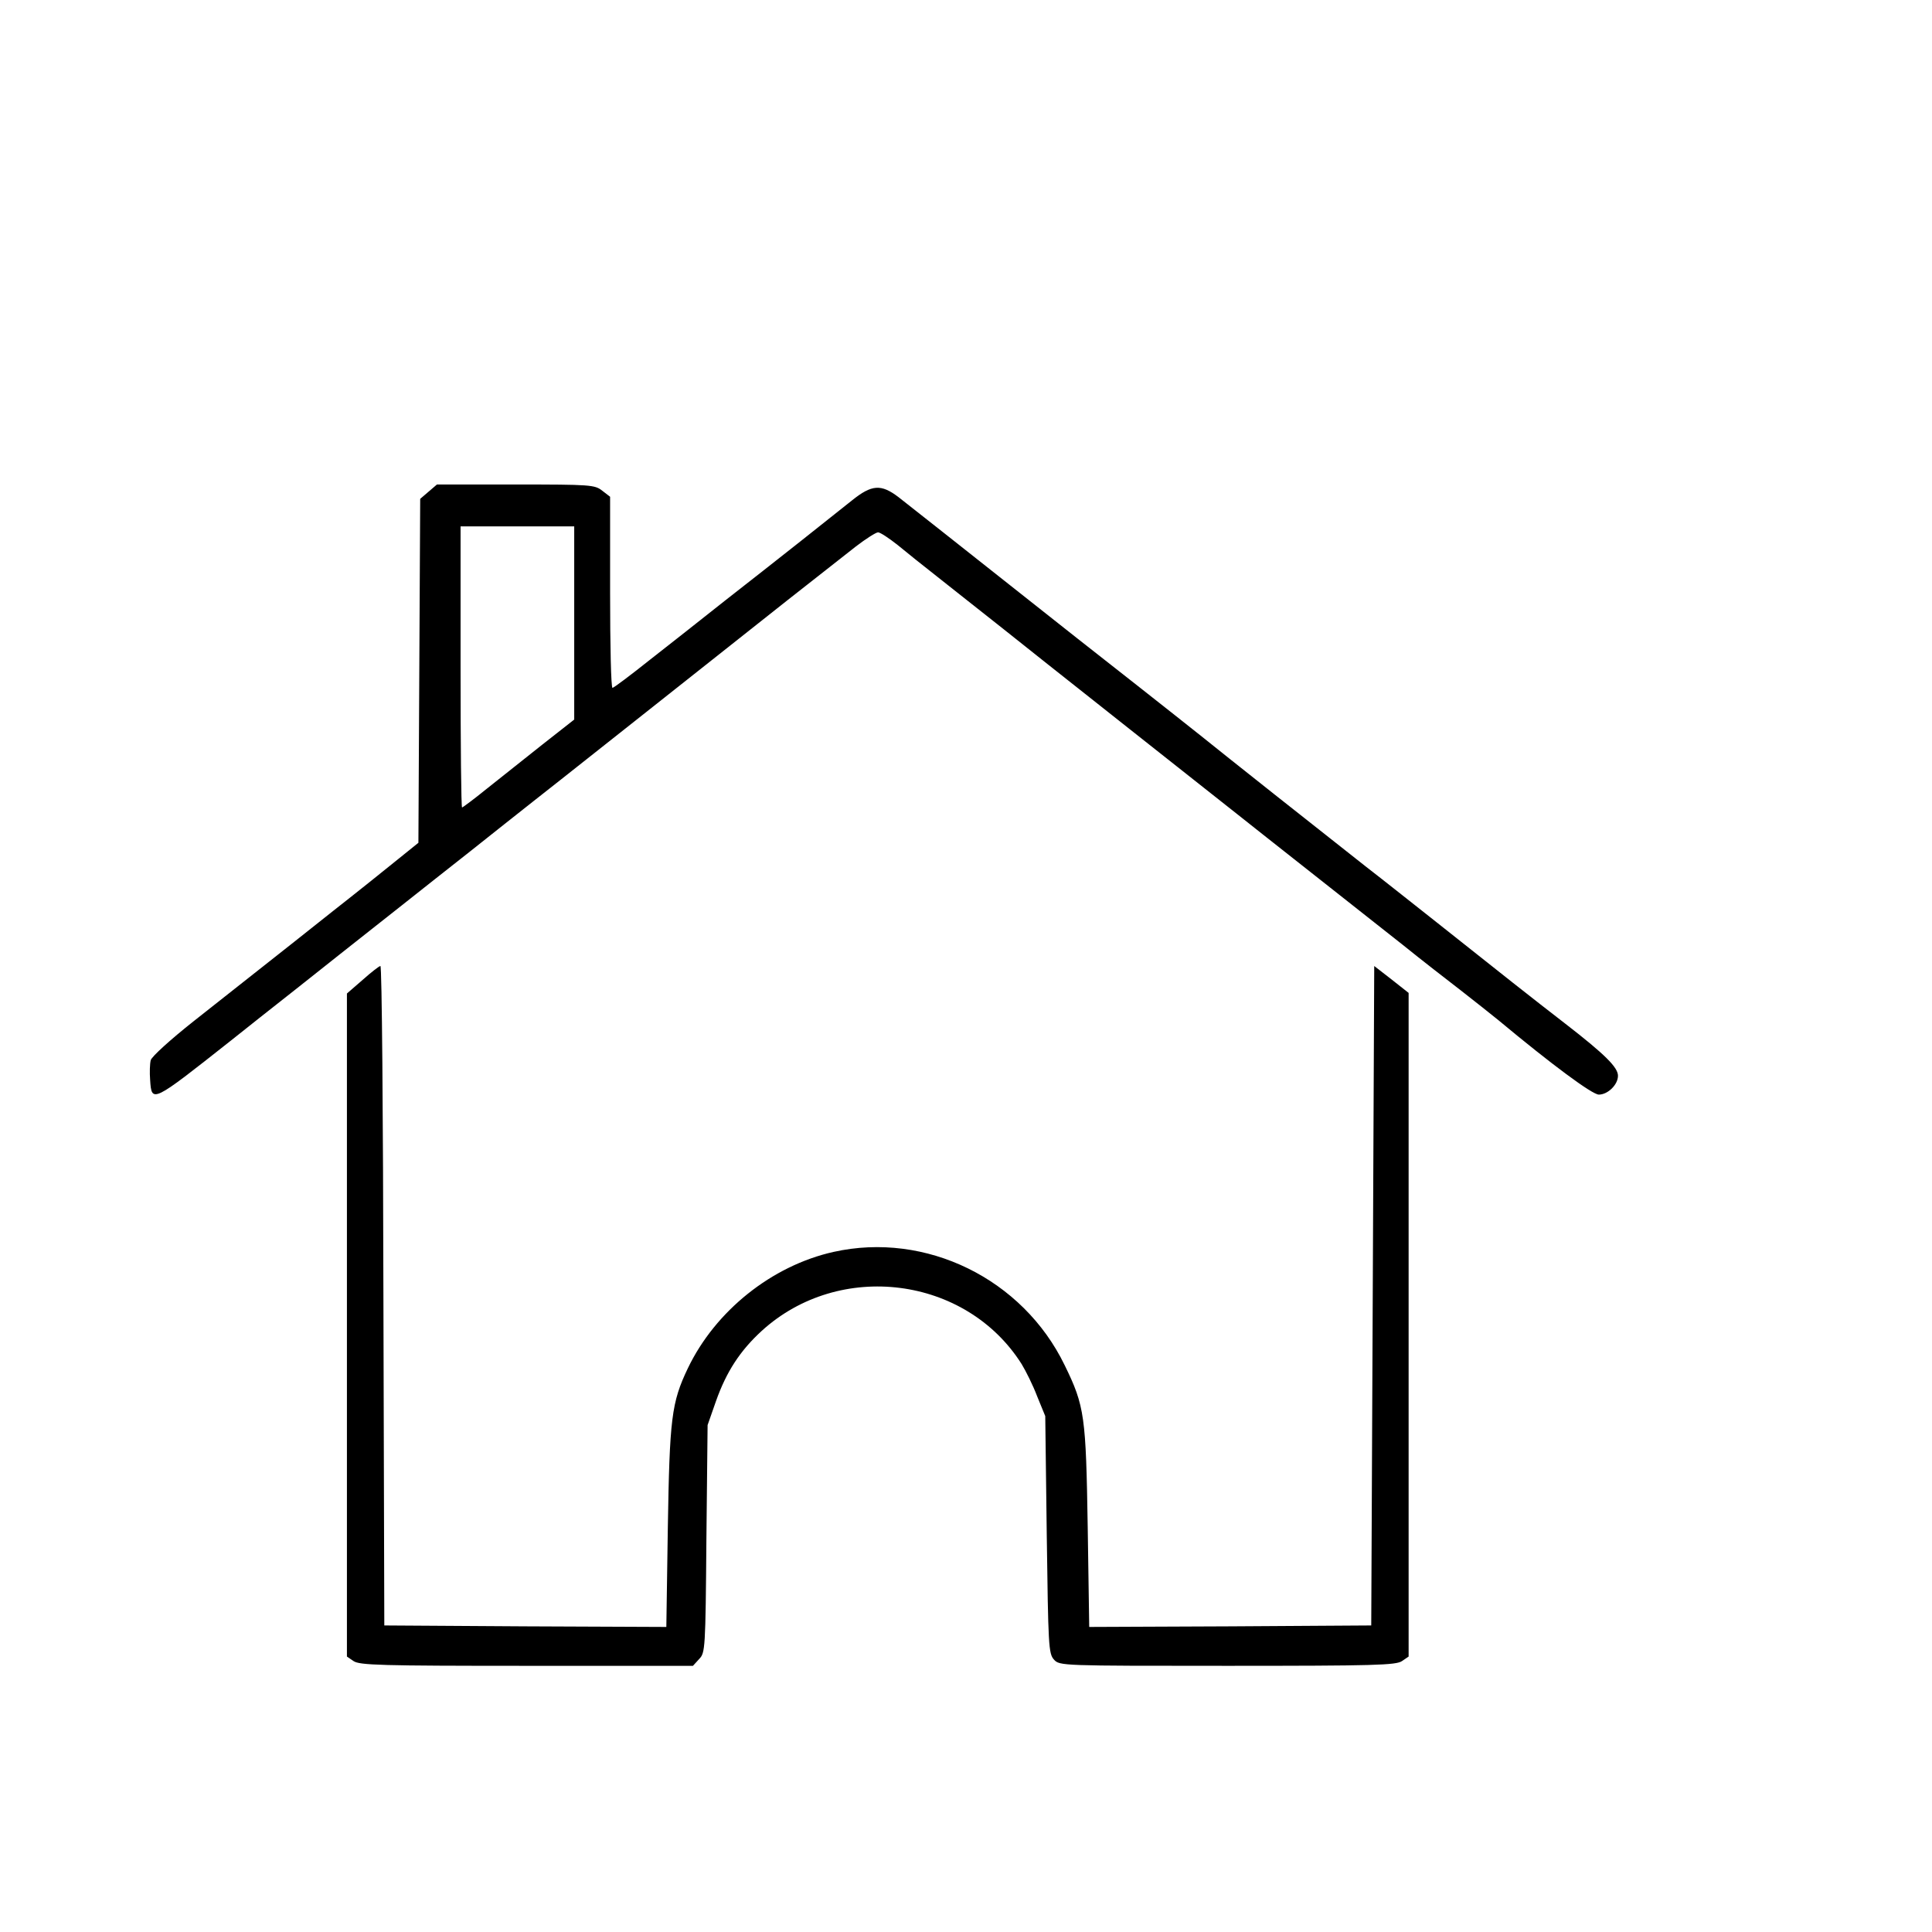
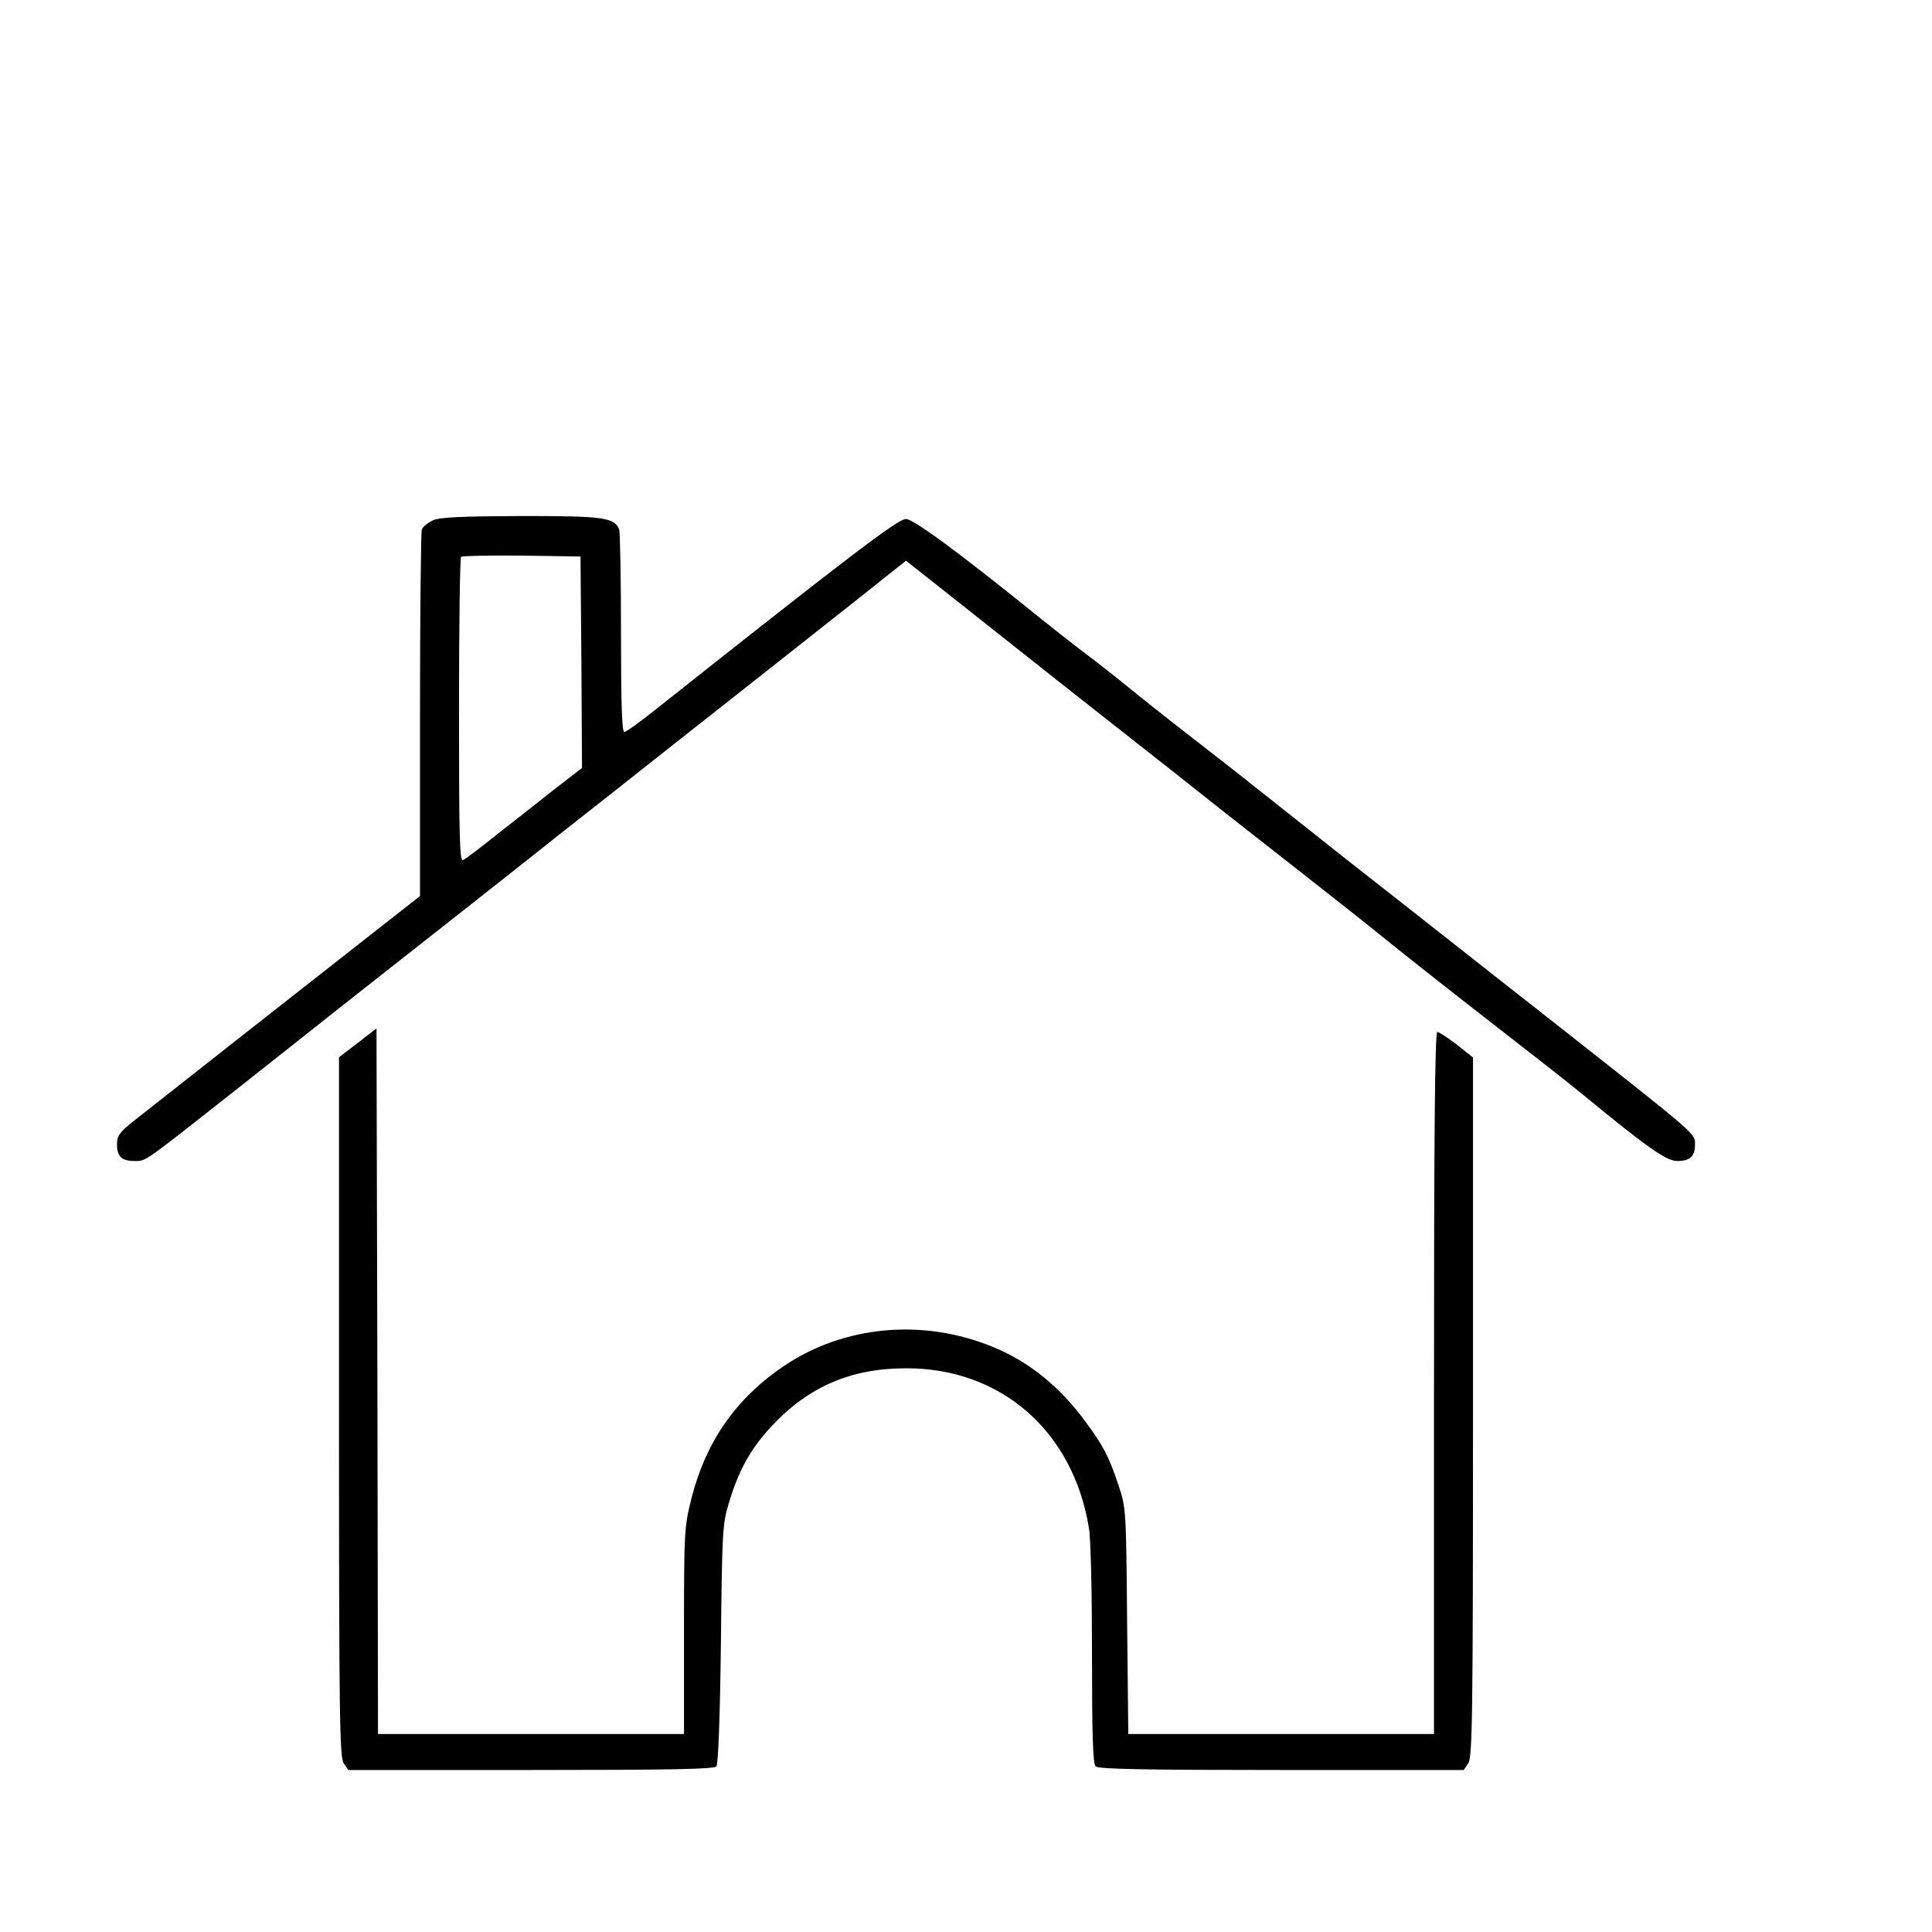
- <svg xmlns="http://www.w3.org/2000/svg" version="1" width="861.333" height="861.333" viewBox="0 0 646 646">
-   <path d="M143.3 164.4l-2.8 2.4-.3 57.5-.3 57.5-6.7 5.4c-3.7 3-13.4 10.8-21.7 17.3-8.2 6.5-19 15.1-24 19-4.9 3.9-15.2 12-22.8 18-7.7 6.1-14 11.8-14.3 13-.3 1.2-.4 4.1-.2 6.6.5 7.8.6 7.7 26.8-13 4.1-3.3 14.5-11.5 23-18.2 8.5-6.8 19.6-15.5 24.5-19.4 5-3.9 14.4-11.4 21-16.6 6.6-5.2 16.9-13.3 23-18.2 6-4.8 14.6-11.5 19-15 14-11.1 37.7-29.8 47-37.2 24.8-19.7 35-27.7 51.7-40.8 3.4-2.6 6.7-4.7 7.4-4.7.7 0 3.6 1.9 6.5 4.2 2.9 2.4 8.9 7.2 13.5 10.8 4.5 3.6 14.2 11.2 21.5 17 25.1 20 29.7 23.5 42.5 33.7 7.1 5.6 18.5 14.6 25.3 20 6.8 5.4 16.1 12.7 20.6 16.3 10.3 8.1 30.3 23.9 45.5 35.9 6.3 5.1 15.1 11.9 19.5 15.3 4.4 3.4 10 7.9 12.5 9.9 17.9 14.9 31.4 24.9 33.6 24.9 3 0 6.4-3.3 6.4-6.3 0-2.8-4.3-7.1-17.6-17.4-10.5-8.1-22.4-17.5-42.9-33.8-6.6-5.2-17.4-13.8-24-18.9-15.4-12.1-47.2-37.3-55-43.6-3.3-2.6-12.7-10.1-21-16.6-17.2-13.5-22.3-17.5-43-33.9-16.9-13.4-31-24.5-37.1-29.3-5.8-4.4-8.9-4.2-15.5 1.1-6.6 5.3-24.9 19.8-42.7 33.7-7.3 5.8-18.6 14.7-25 19.7-6.4 5.1-12 9.3-12.4 9.3-.5 0-.8-14.4-.8-31.9v-32l-2.6-2c-2.5-2-3.9-2.1-29-2.1h-26.3l-2.8 2.4zm48.7 43.9v32.3l-10.7 8.4c-5.9 4.7-14.2 11.3-18.5 14.7-4.3 3.5-8.1 6.3-8.3 6.3-.3 0-.5-21.2-.5-47v-47h38v32.3z" />
-   <path d="M121.3 327.6l-5.3 4.6v221.7l2.2 1.5c2 1.4 9.1 1.6 57.8 1.6h55.7l2.1-2.3c2-2.1 2.1-3.2 2.4-40.2l.4-38 2.8-8c3.5-9.9 8.1-16.9 15.3-23.5 26-23.7 68.3-18.3 86.9 11.1 1.4 2.3 3.8 7.1 5.2 10.8l2.7 6.6.5 39.6c.5 37.2.6 39.8 2.4 41.8 1.9 2.1 2.3 2.1 58 2.1 49.2 0 56.4-.2 58.4-1.6l2.2-1.5V332l-5.7-4.5-5.8-4.5-.5 110.3-.5 110.2-47.1.3-47.2.2-.5-33.2c-.6-37.3-1-40.6-7.7-54.3-14-28.9-46.4-44.8-77.3-37.9-20.6 4.6-39.5 19.7-48.7 38.9-5.5 11.5-6.1 16.8-6.7 53.3l-.5 33.2-47.2-.2-47.1-.3-.3-110.3c-.1-60.6-.5-110.2-1-110.2-.4 0-3.1 2.1-5.9 4.6z" />
+ <svg xmlns="http://www.w3.org/2000/svg" version="1" width="858.667" height="858.667" viewBox="0 0 644 644">
+   <path d="M144.4 173.4c-1.7.8-3.4 2.1-3.8 3.1-.3.9-.6 28.8-.6 61.9v60.3l-10.1 7.9C104.6 326.4 53 367 44.4 373.8c-4.5 3.6-5.4 4.8-5.4 7.6 0 4.1 1.5 5.6 5.9 5.6 3.8 0 2.4 1 33.6-23.6 9.9-7.8 25.9-20.5 35.5-28.1 32.7-25.7 54.3-42.7 72.4-57.1 10-7.8 25.9-20.4 35.5-28 23.5-18.5 44.5-35.1 64-50.5l16.1-12.8 16.2 12.8c29.5 23.4 45.2 35.8 58.6 46.3 7.4 5.8 20.6 16.2 29.5 23.3 8.9 7 22.3 17.5 29.7 23.3 7.4 5.8 18.2 14.3 24 19 10.3 8.3 19.5 15.6 47.9 37.7 7.9 6.1 17.1 13.4 20.5 16.2 20.4 16.8 27.1 21.5 30.6 21.5 4.4 0 6-1.5 6-5.6 0-3.6.8-2.9-44.9-38.9-11.2-8.8-27.4-21.5-36-28.3-8.6-6.8-24.3-19.1-35-27.5-10.6-8.4-23-18.2-27.5-21.8-4.5-3.6-15.3-12.1-24.1-18.9-8.8-6.8-18.7-14.7-22.1-17.5-3.3-2.7-9.4-7.5-13.4-10.5s-11.1-8.6-15.7-12.3C320.1 184.5 304.5 173 302 173c-2.7 0-18.1 11.7-82.7 62.9-5.6 4.5-10.6 8.1-11.2 8.1-.8 0-1.1-10.1-1.1-32.9 0-18.1-.3-33.7-.6-34.6-1.6-4-5.1-4.5-32.6-4.5-19.8.1-27.1.4-29.4 1.4zm49.4 47.3l.2 35.3-8.7 6.7c-4.8 3.8-13.4 10.6-19.2 15.1-5.7 4.6-11 8.6-11.8 8.9-1.1.4-1.3-8.3-1.3-49.9 0-27.8.3-50.8.7-51.2.4-.3 9.5-.5 20.2-.4l19.6.3.3 35.2z" />
+   <path d="M119.3 347.6l-6.3 4.8V469c0 103.9.2 116.8 1.6 118.8l1.5 2.2h60.8c47.5 0 61.1-.3 61.9-1.2.6-.8 1.2-15.9 1.5-40.8.4-36.9.5-40 2.6-46.8 3.2-10.9 7.3-18.3 14.3-25.8 12.3-13.2 26.5-19.3 44.8-19.3 31.7-.1 55.8 21 61 53.4.6 3.3 1 22.2 1 42.1 0 26.6.3 36.3 1.2 37.2.9.9 16 1.2 61.9 1.2h60.8l1.5-2.2c1.4-2 1.6-14.9 1.6-118.8V352.5l-5.4-4.3c-3-2.3-5.9-4.2-6.5-4.2-.8 0-1.1 34.2-1.1 117v117H376.1l-.4-37.8c-.3-37.1-.4-37.8-2.9-45.2-3.2-9.6-5-13-10.9-21-8.6-11.8-18.9-20.1-30.9-25-23.2-9.6-49.5-7.2-69.5 6.2-16.1 10.8-26.2 25.3-31 44.2-2.4 9.6-2.5 10.9-2.5 44.2V578H126l-.2-117.6-.3-117.6-6.2 4.8z" />
</svg>
